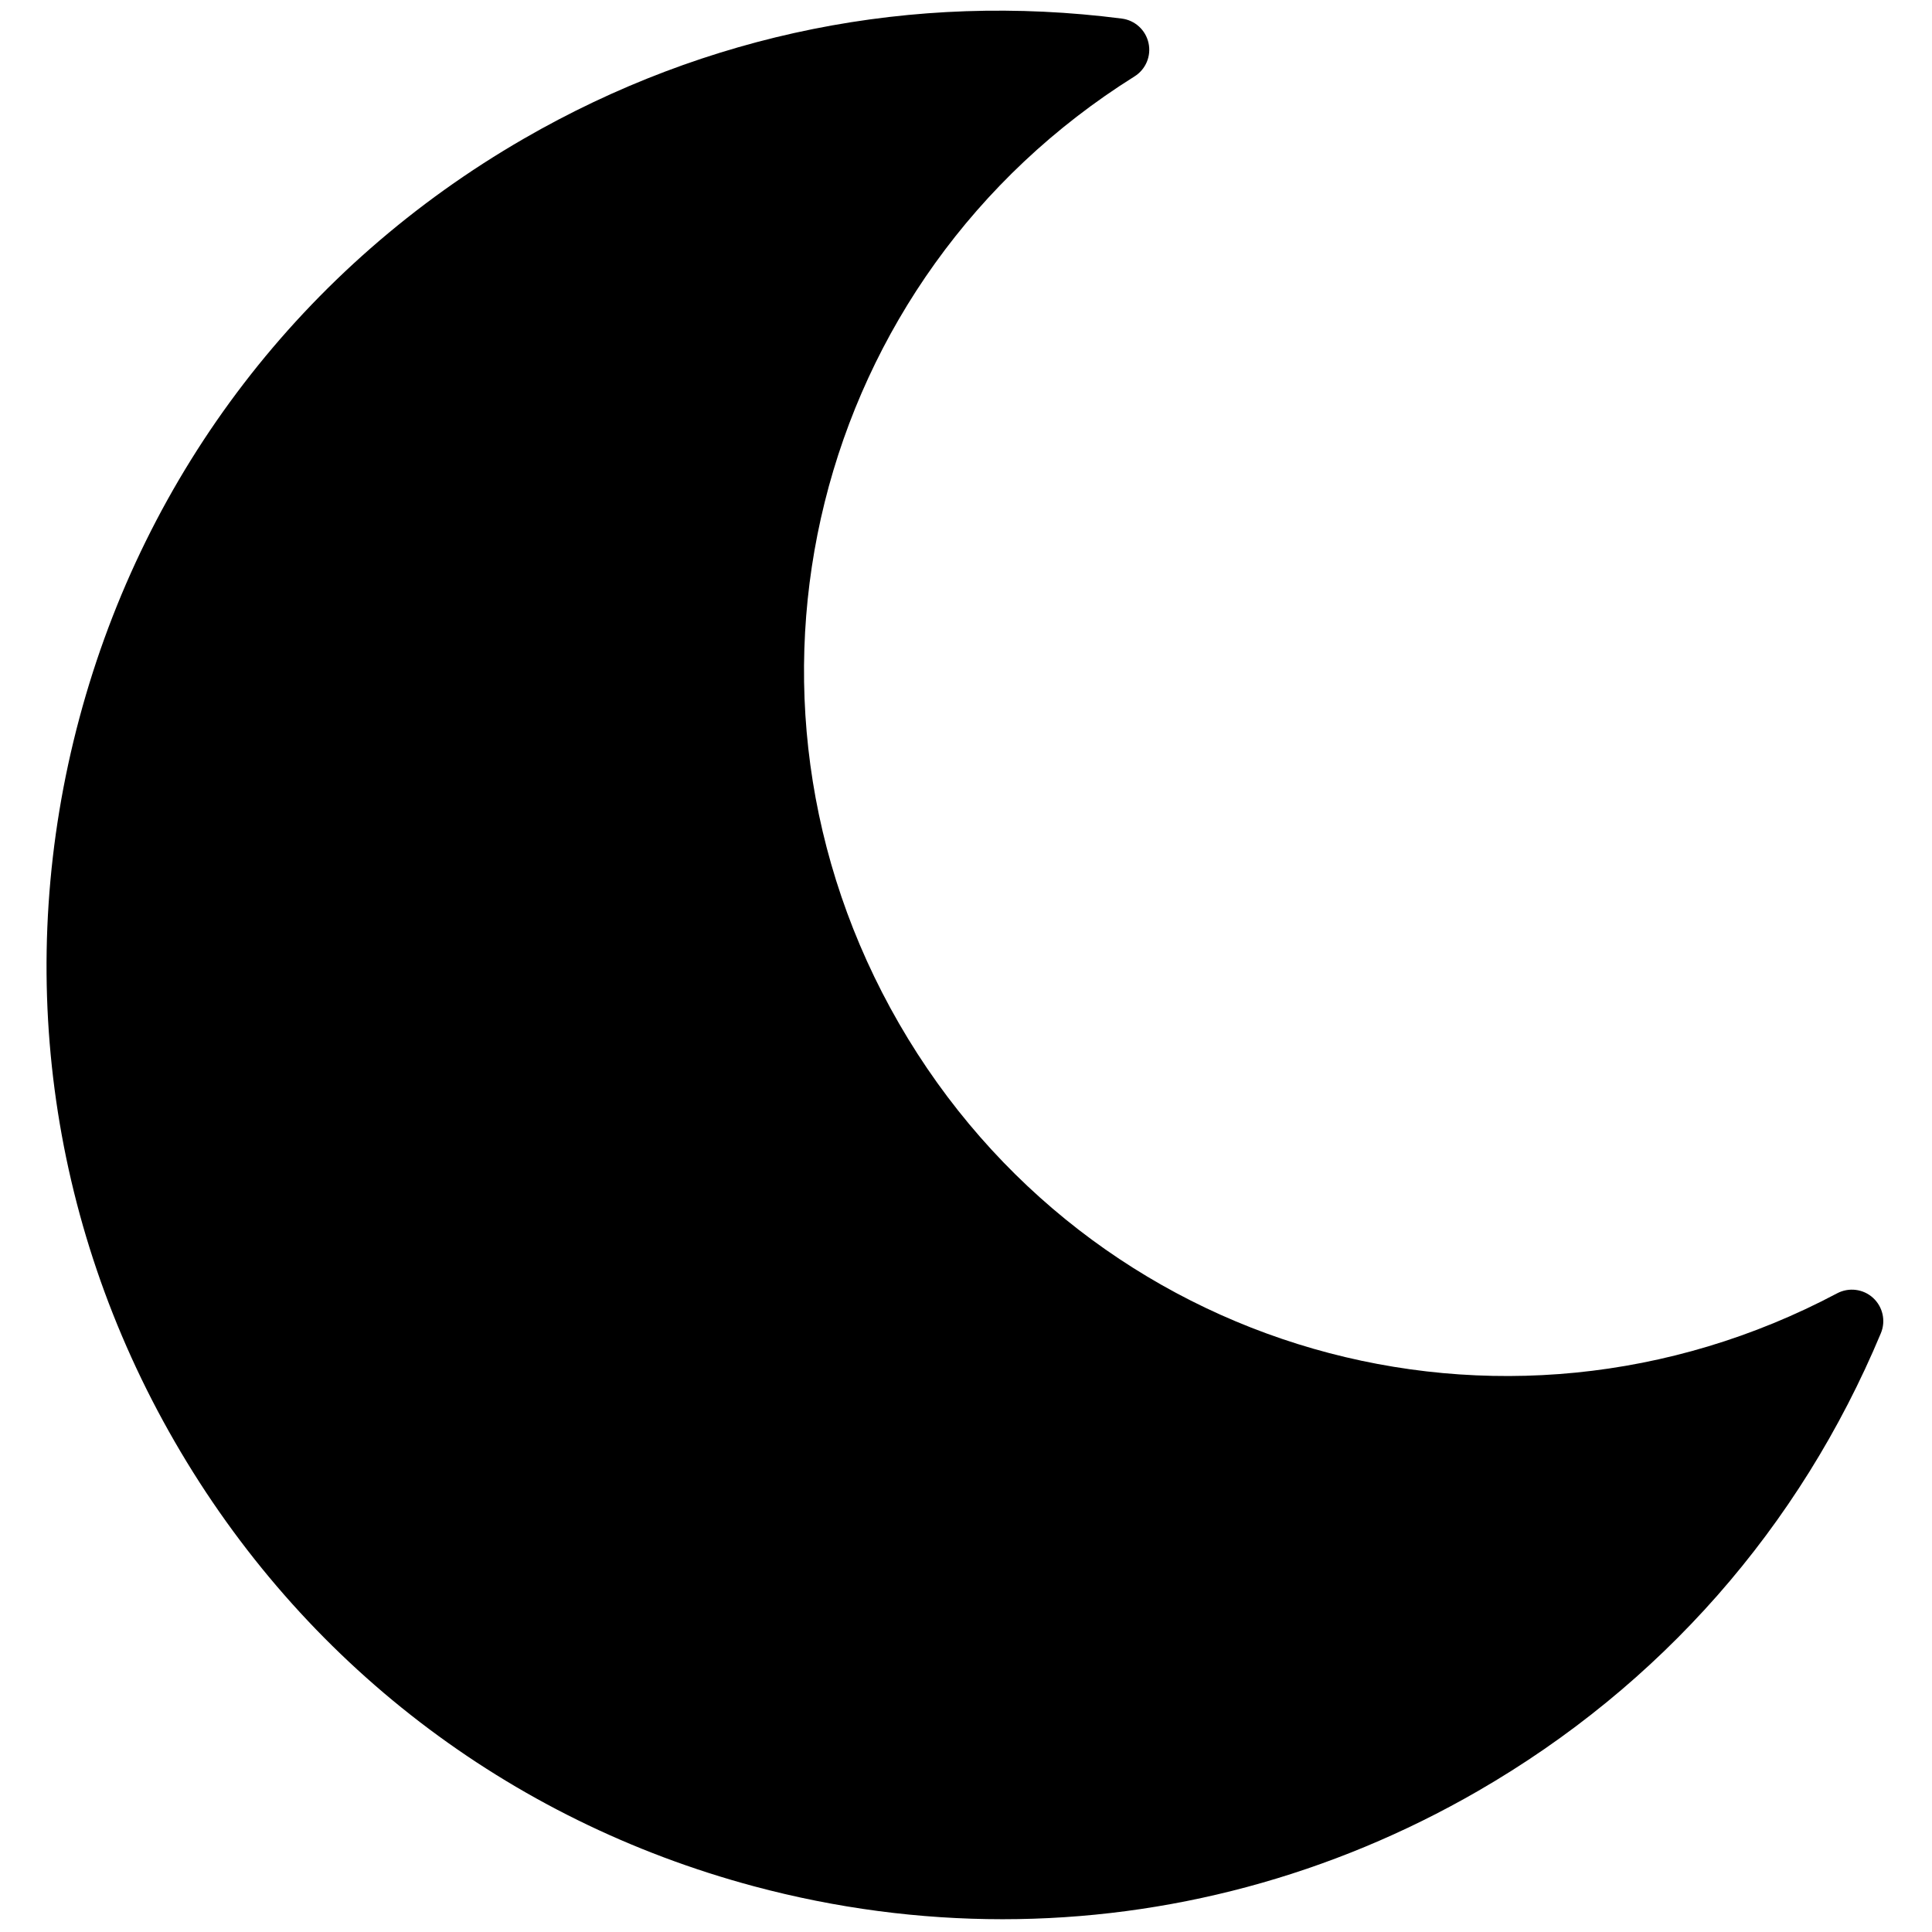
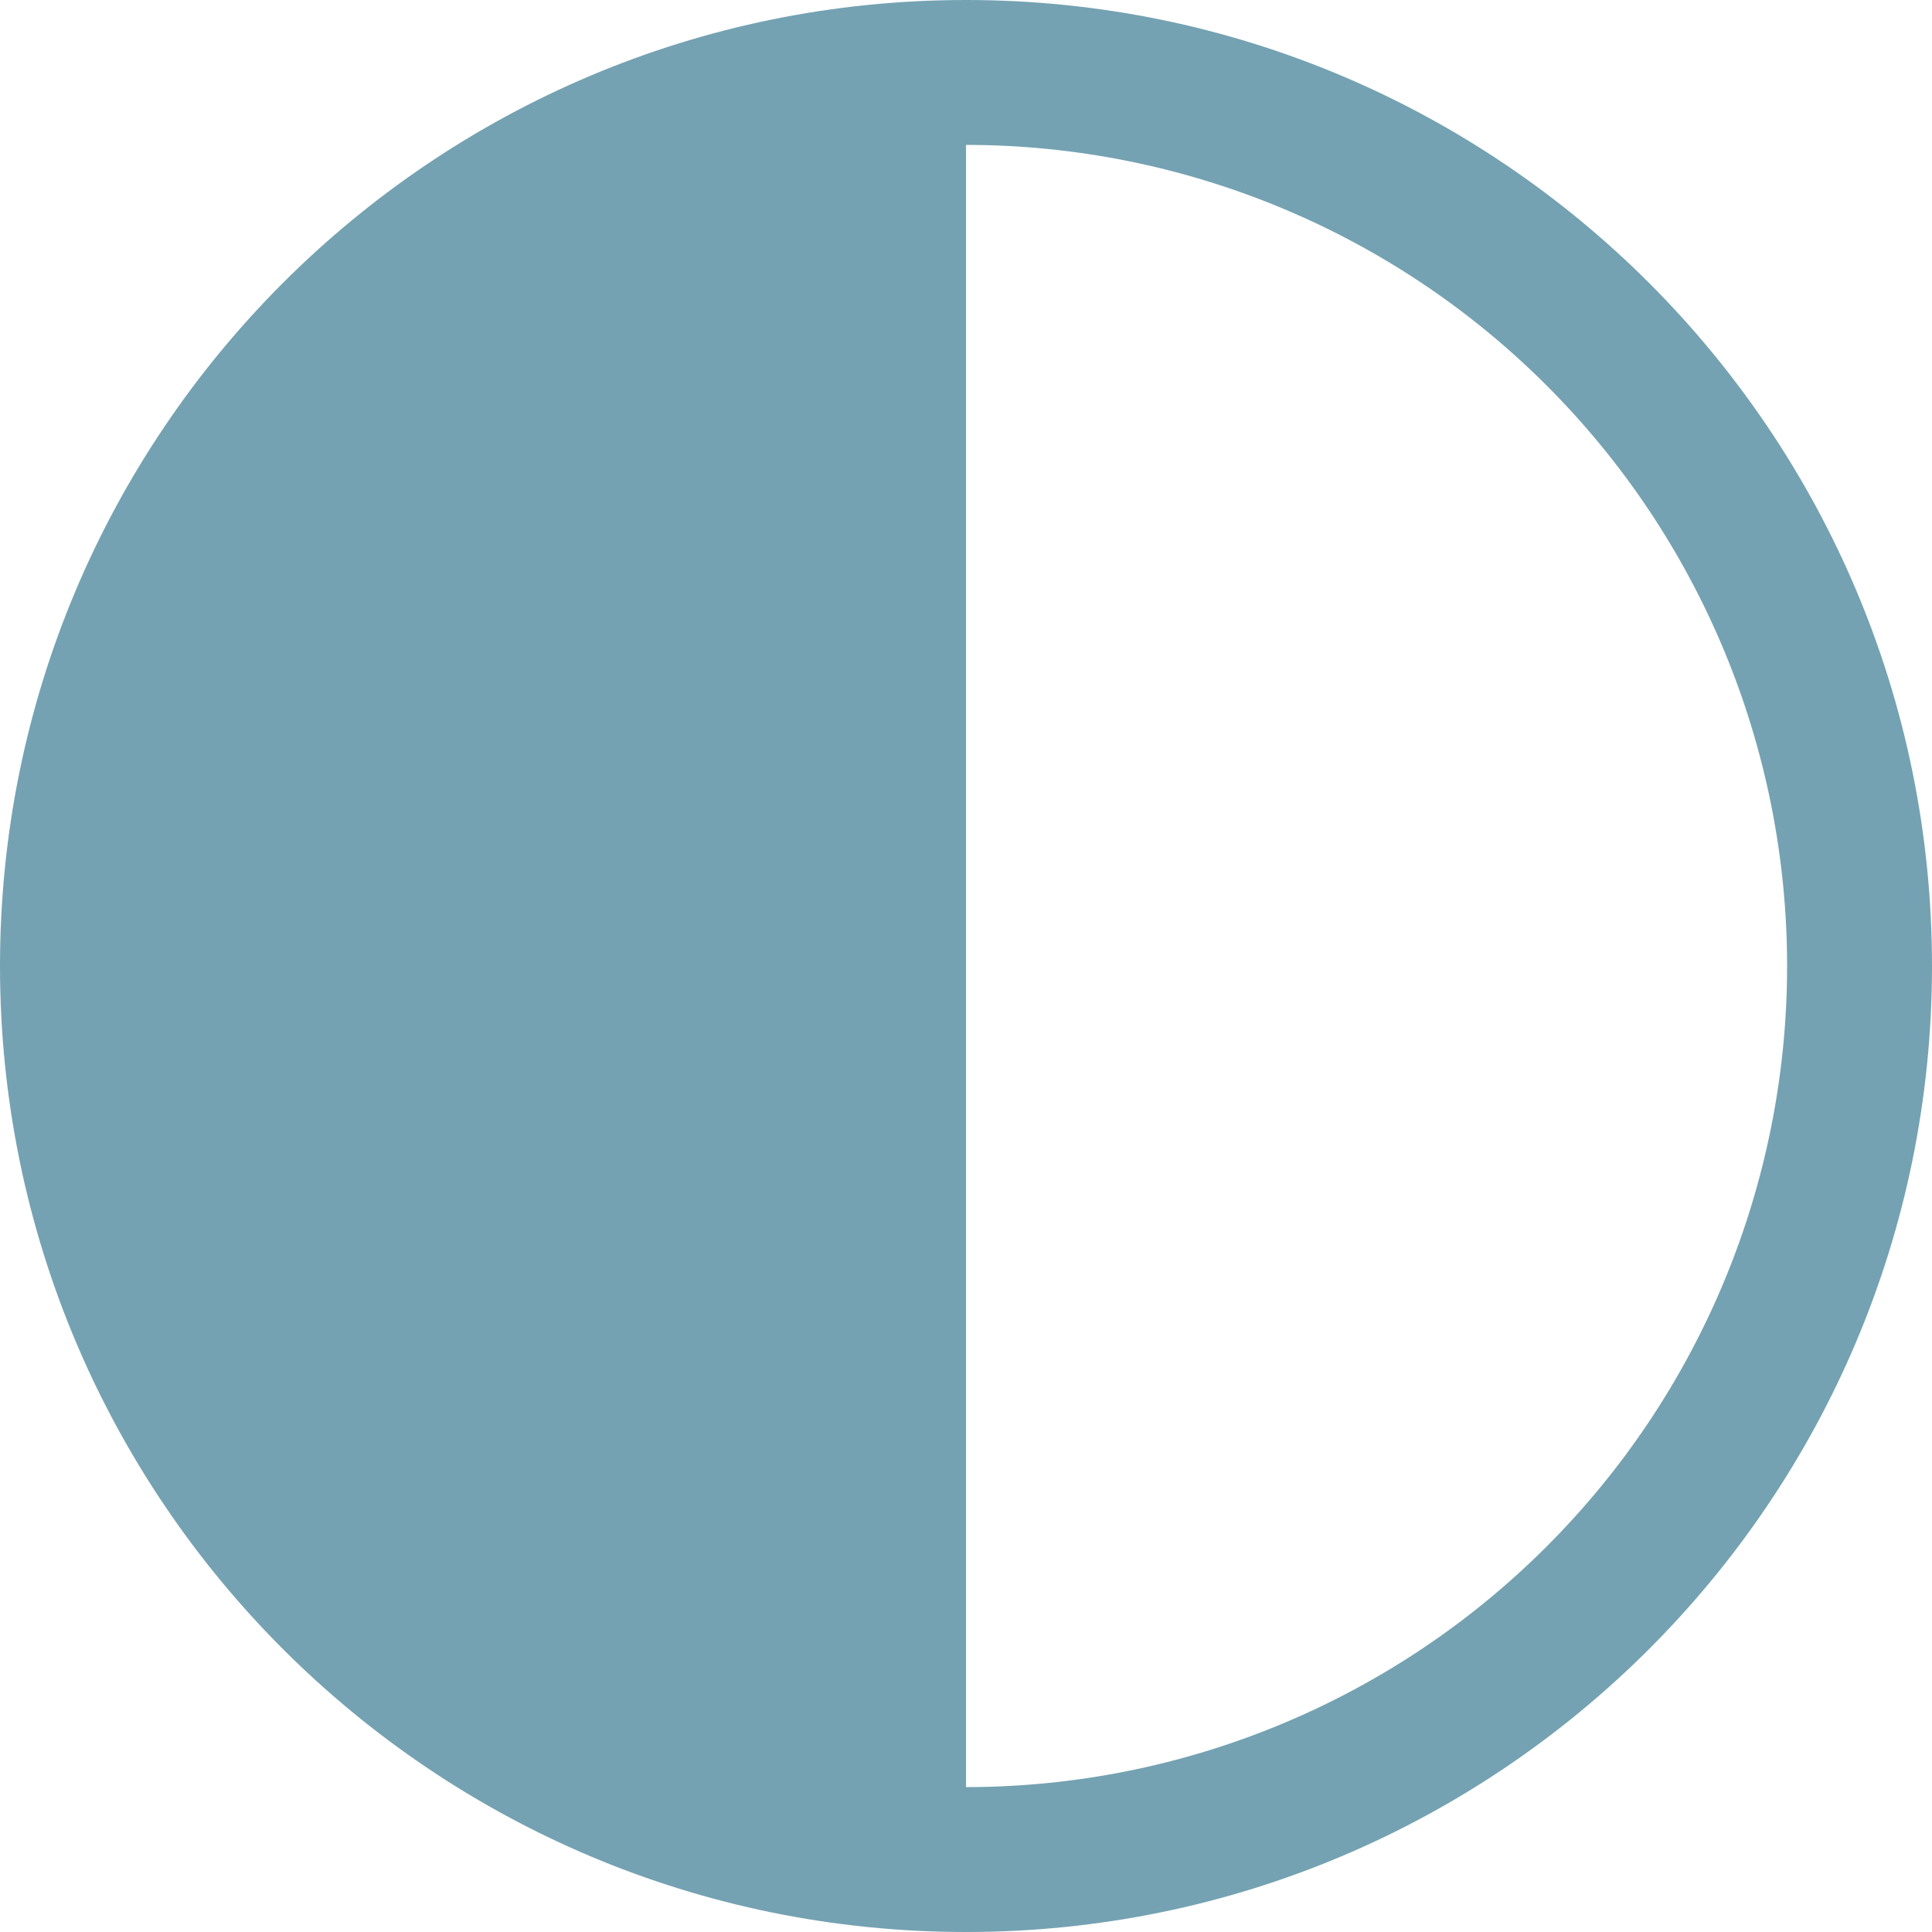
- <svg xmlns="http://www.w3.org/2000/svg" version="1.1" width="32" height="32" viewBox="0 0 256 256" xml:space="preserve">
-   <defs>
- </defs>
-   <g style="stroke: none; stroke-width: 0; stroke-dasharray: none; stroke-linecap: butt; stroke-linejoin: miter; stroke-miterlimit: 10; fill: none; fill-rule: nonzero; opacity: 1;" transform="translate(1.406593 1.406593) scale(2.81 2.81)">
-     <path d="M 87.823 60.7 c -0.463 -0.423 -1.142 -0.506 -1.695 -0.214 c -15.834 8.398 -35.266 2.812 -44.232 -12.718 c -8.966 -15.53 -4.09 -35.149 11.101 -44.665 c 0.531 -0.332 0.796 -0.963 0.661 -1.574 c -0.134 -0.612 -0.638 -1.074 -1.259 -1.153 c -9.843 -1.265 -19.59 0.692 -28.193 5.66 C 13.8 12.041 6.356 21.743 3.246 33.35 S 1.732 57.08 7.741 67.487 c 6.008 10.407 15.709 17.851 27.316 20.961 C 38.933 89.486 42.866 90 46.774 90 c 7.795 0 15.489 -2.044 22.42 -6.046 c 8.601 -4.966 15.171 -12.43 18.997 -21.586 C 88.433 61.79 88.285 61.123 87.823 60.7 z" style="stroke: none; stroke-width: 1; stroke-dasharray: none; stroke-linecap: butt; stroke-linejoin: miter; stroke-miterlimit: 10; fill: rgb(0,0,0); fill-rule: nonzero; opacity: 1;" transform=" matrix(1 0 0 1 0 0) " stroke-linecap="round" />
-   </g>
+ <svg xmlns="http://www.w3.org/2000/svg" width="20" height="20" viewBox="0 0 20 20" fill="none">
+   <path d="M10 20C15.523 20 20 15.523 20 10C20 4.477 15.523 0 10 0C4.477 0 0 4.477 0 10C0 15.523 4.477 20 10 20ZM10 18.5V1.5C12.254 1.5 14.416 2.396 16.01 3.99C17.605 5.584 18.5 7.746 18.5 10C18.5 12.254 17.605 14.416 16.01 16.01C14.416 17.605 12.254 18.5 10 18.5Z" fill="#74A2B2" />
</svg>
